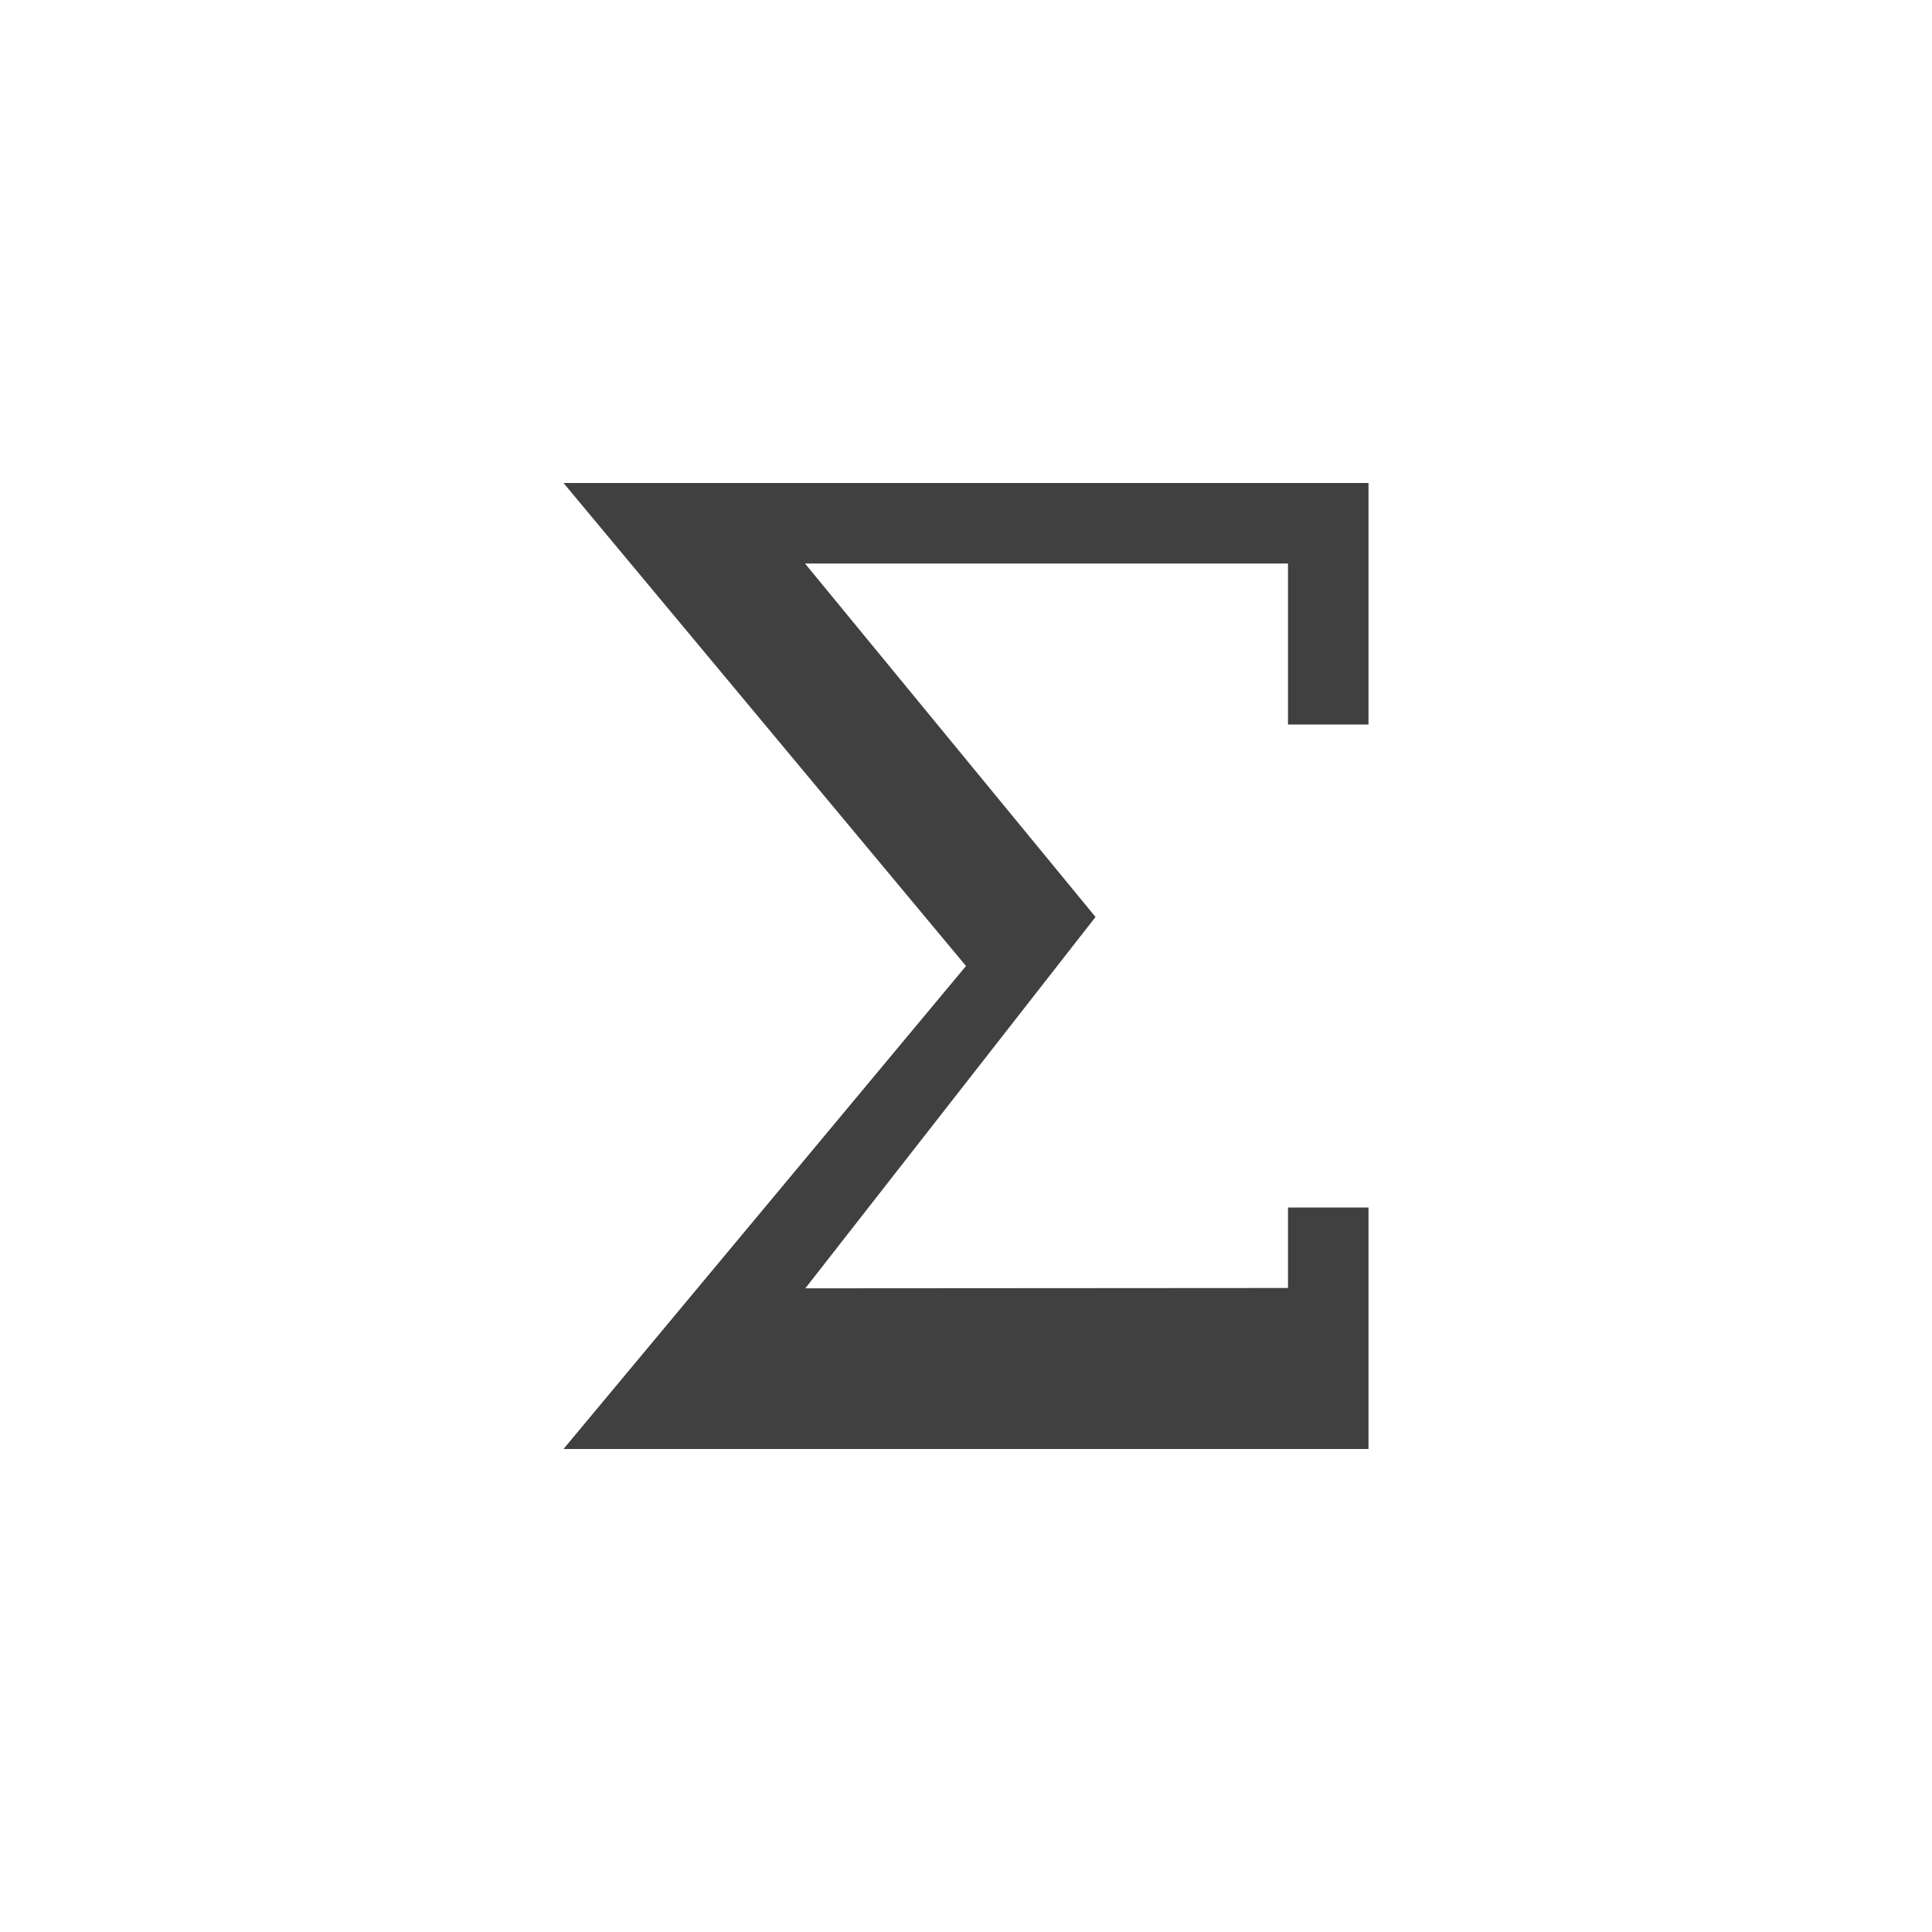
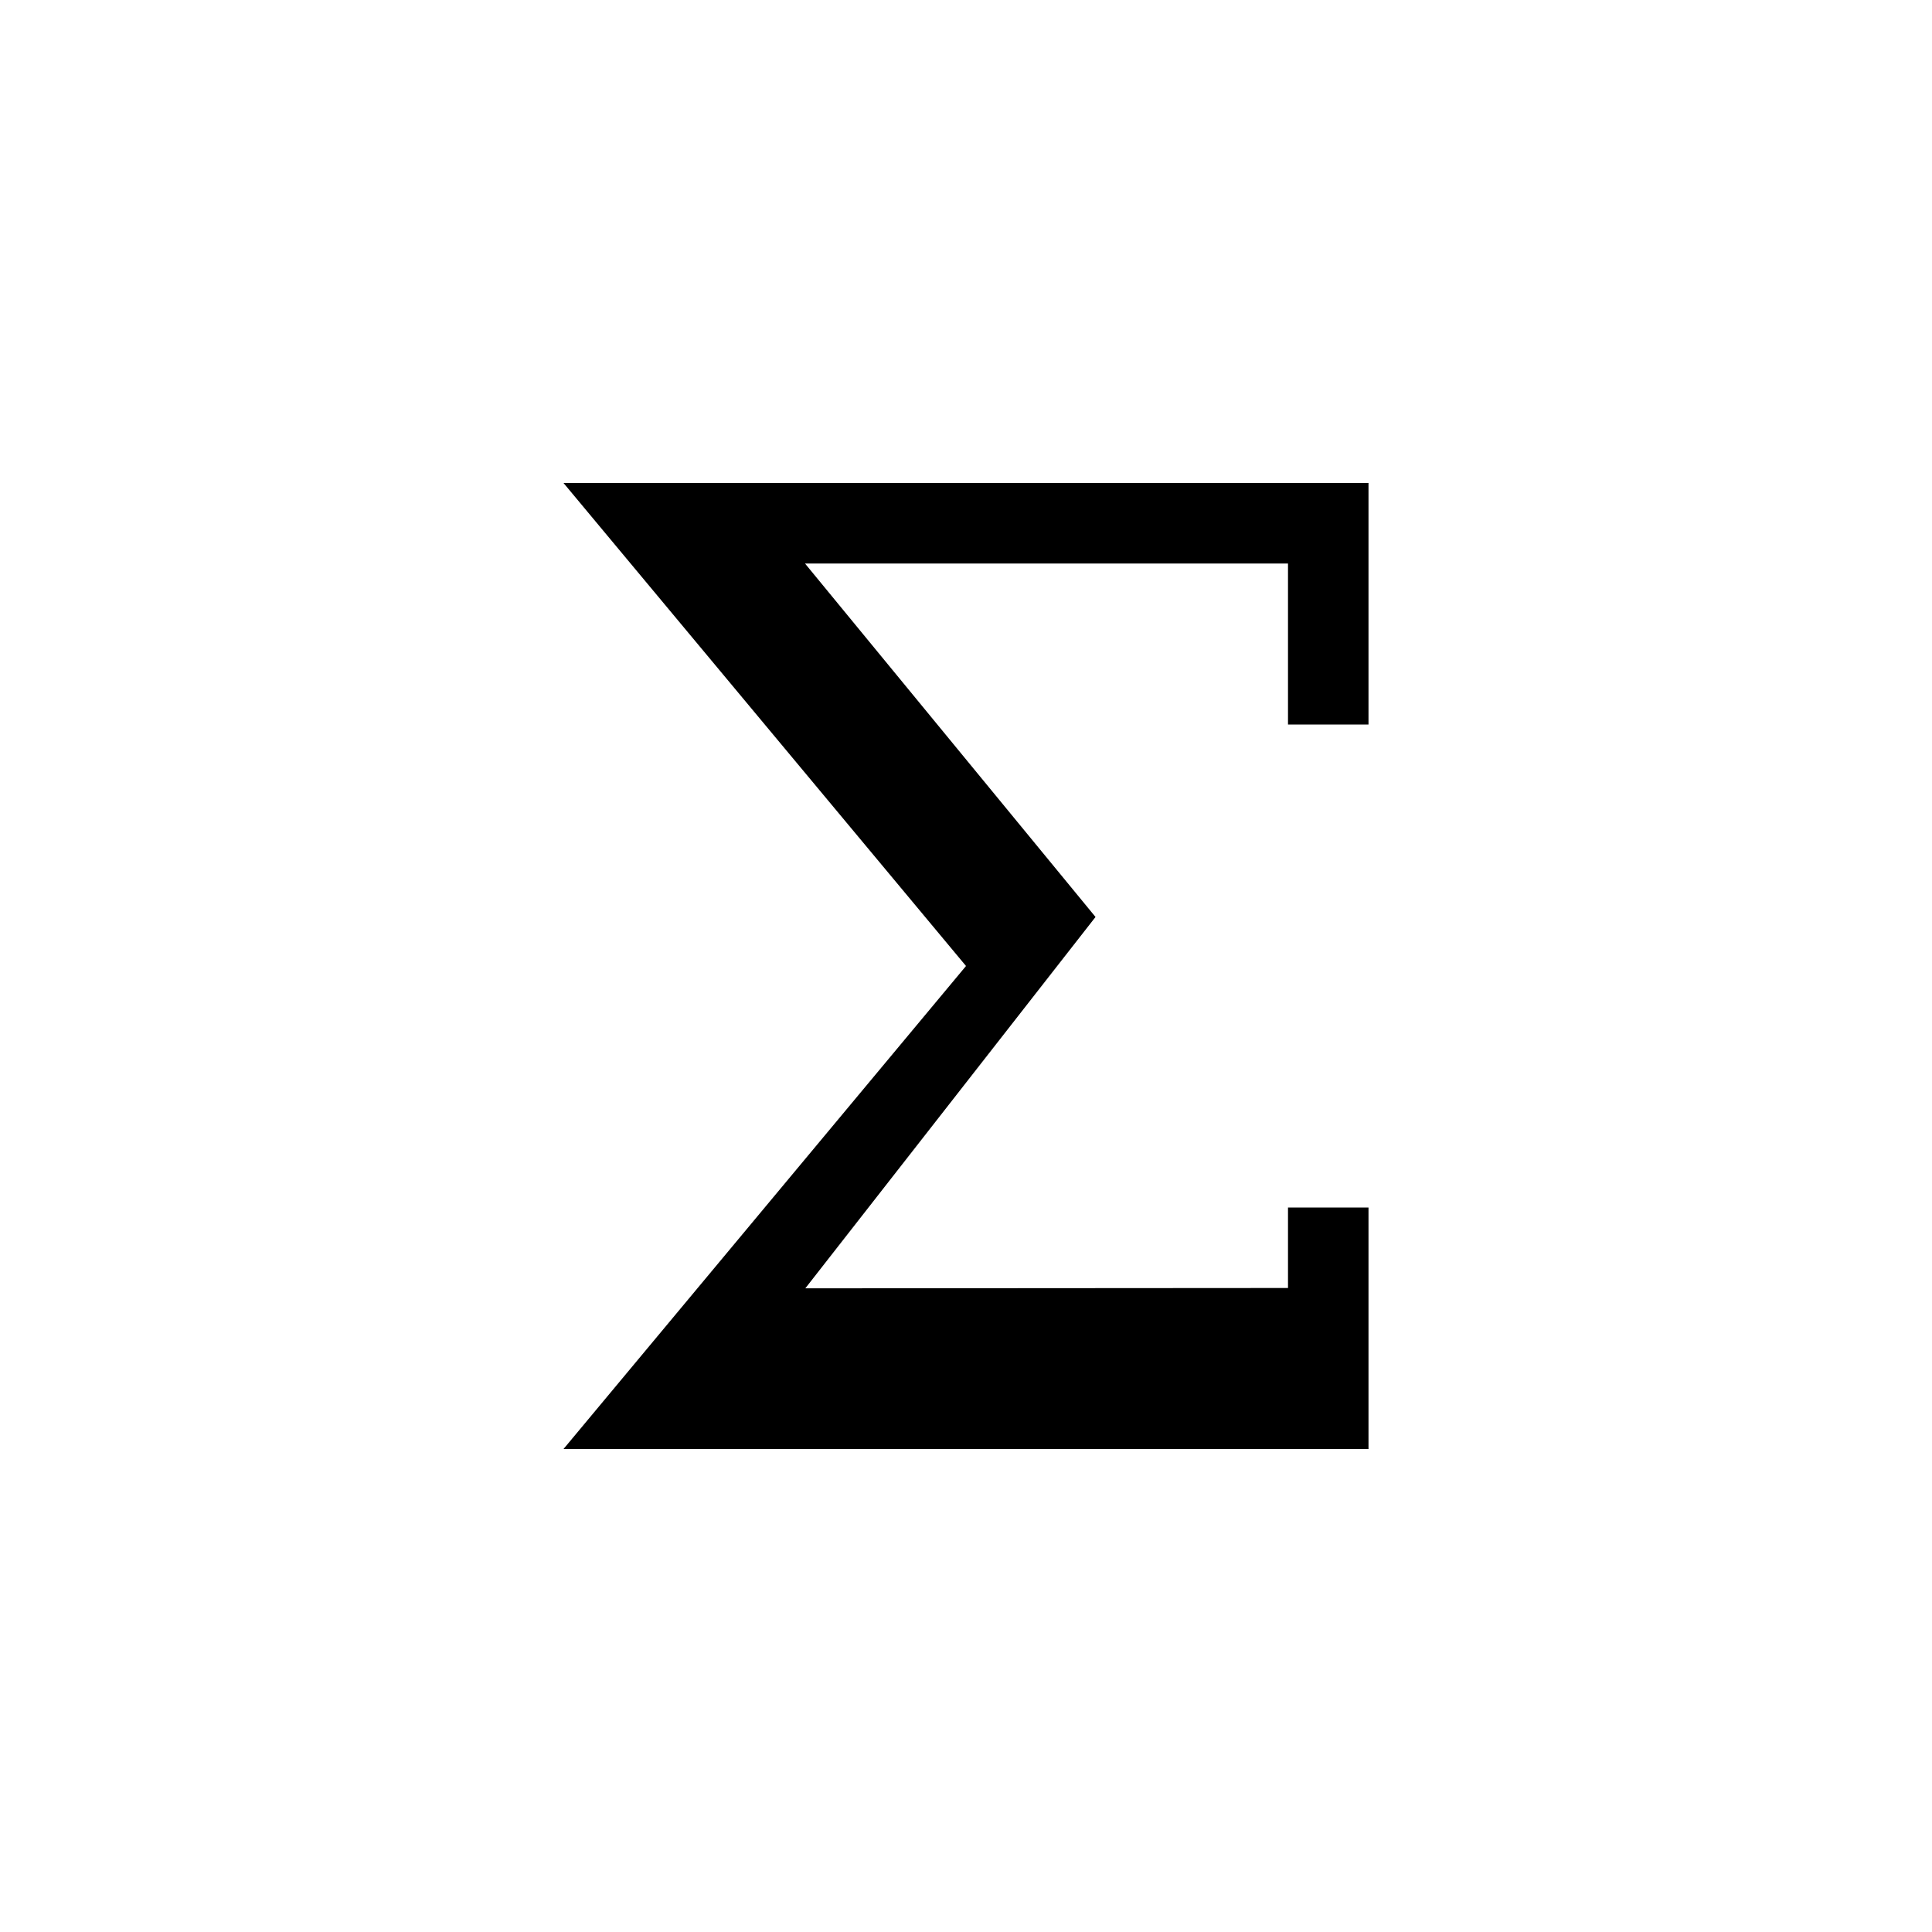
<svg xmlns="http://www.w3.org/2000/svg" version="1.1" x="0px" y="0px" width="24px" height="24px" viewBox="0 0 24 24" style="enable-background:new 0 0 24 24;" xml:space="preserve">
-   <g id="math" style="opacity:0.75">
+   <g id="math">
    <path id="sigma" d="M 13.609,11.391 10.004,16.004 16,16 l 0,-1 1,0 0,3 -10,0 5,-6 -5,-6 10,0 0,3 -1,0 0,-2 -6,0 3.609,4.391" />
  </g>
</svg>
